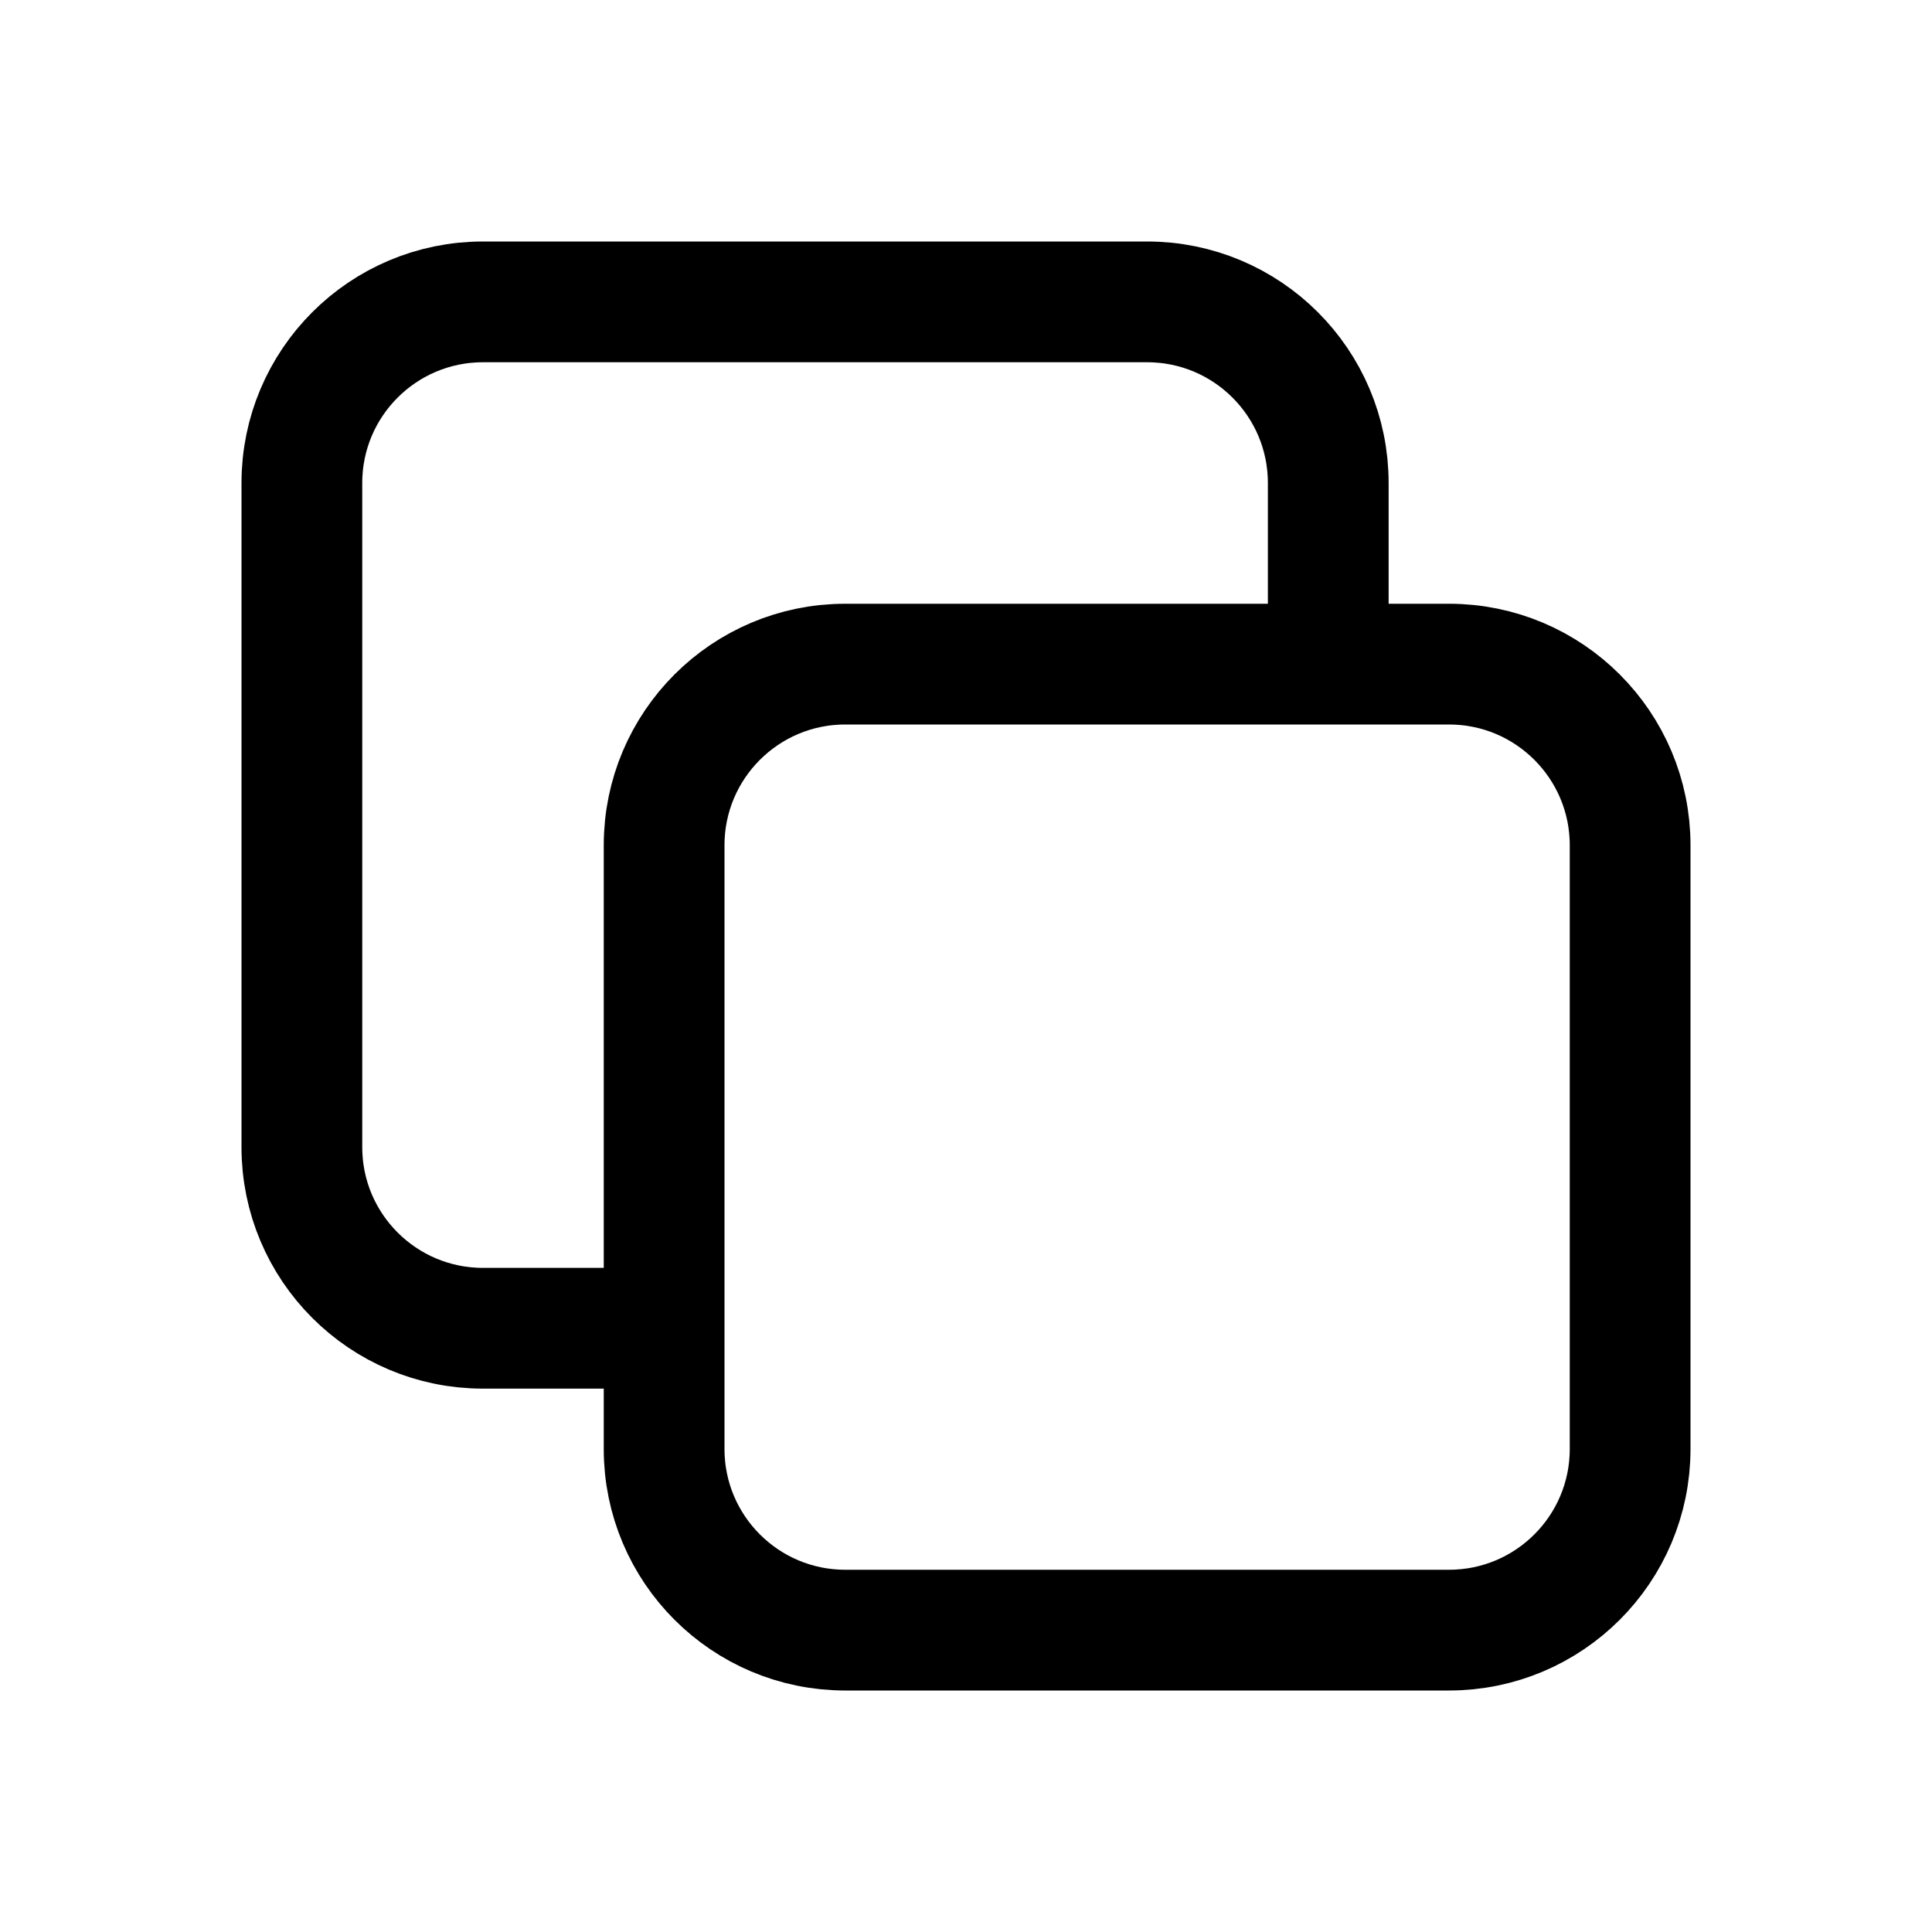
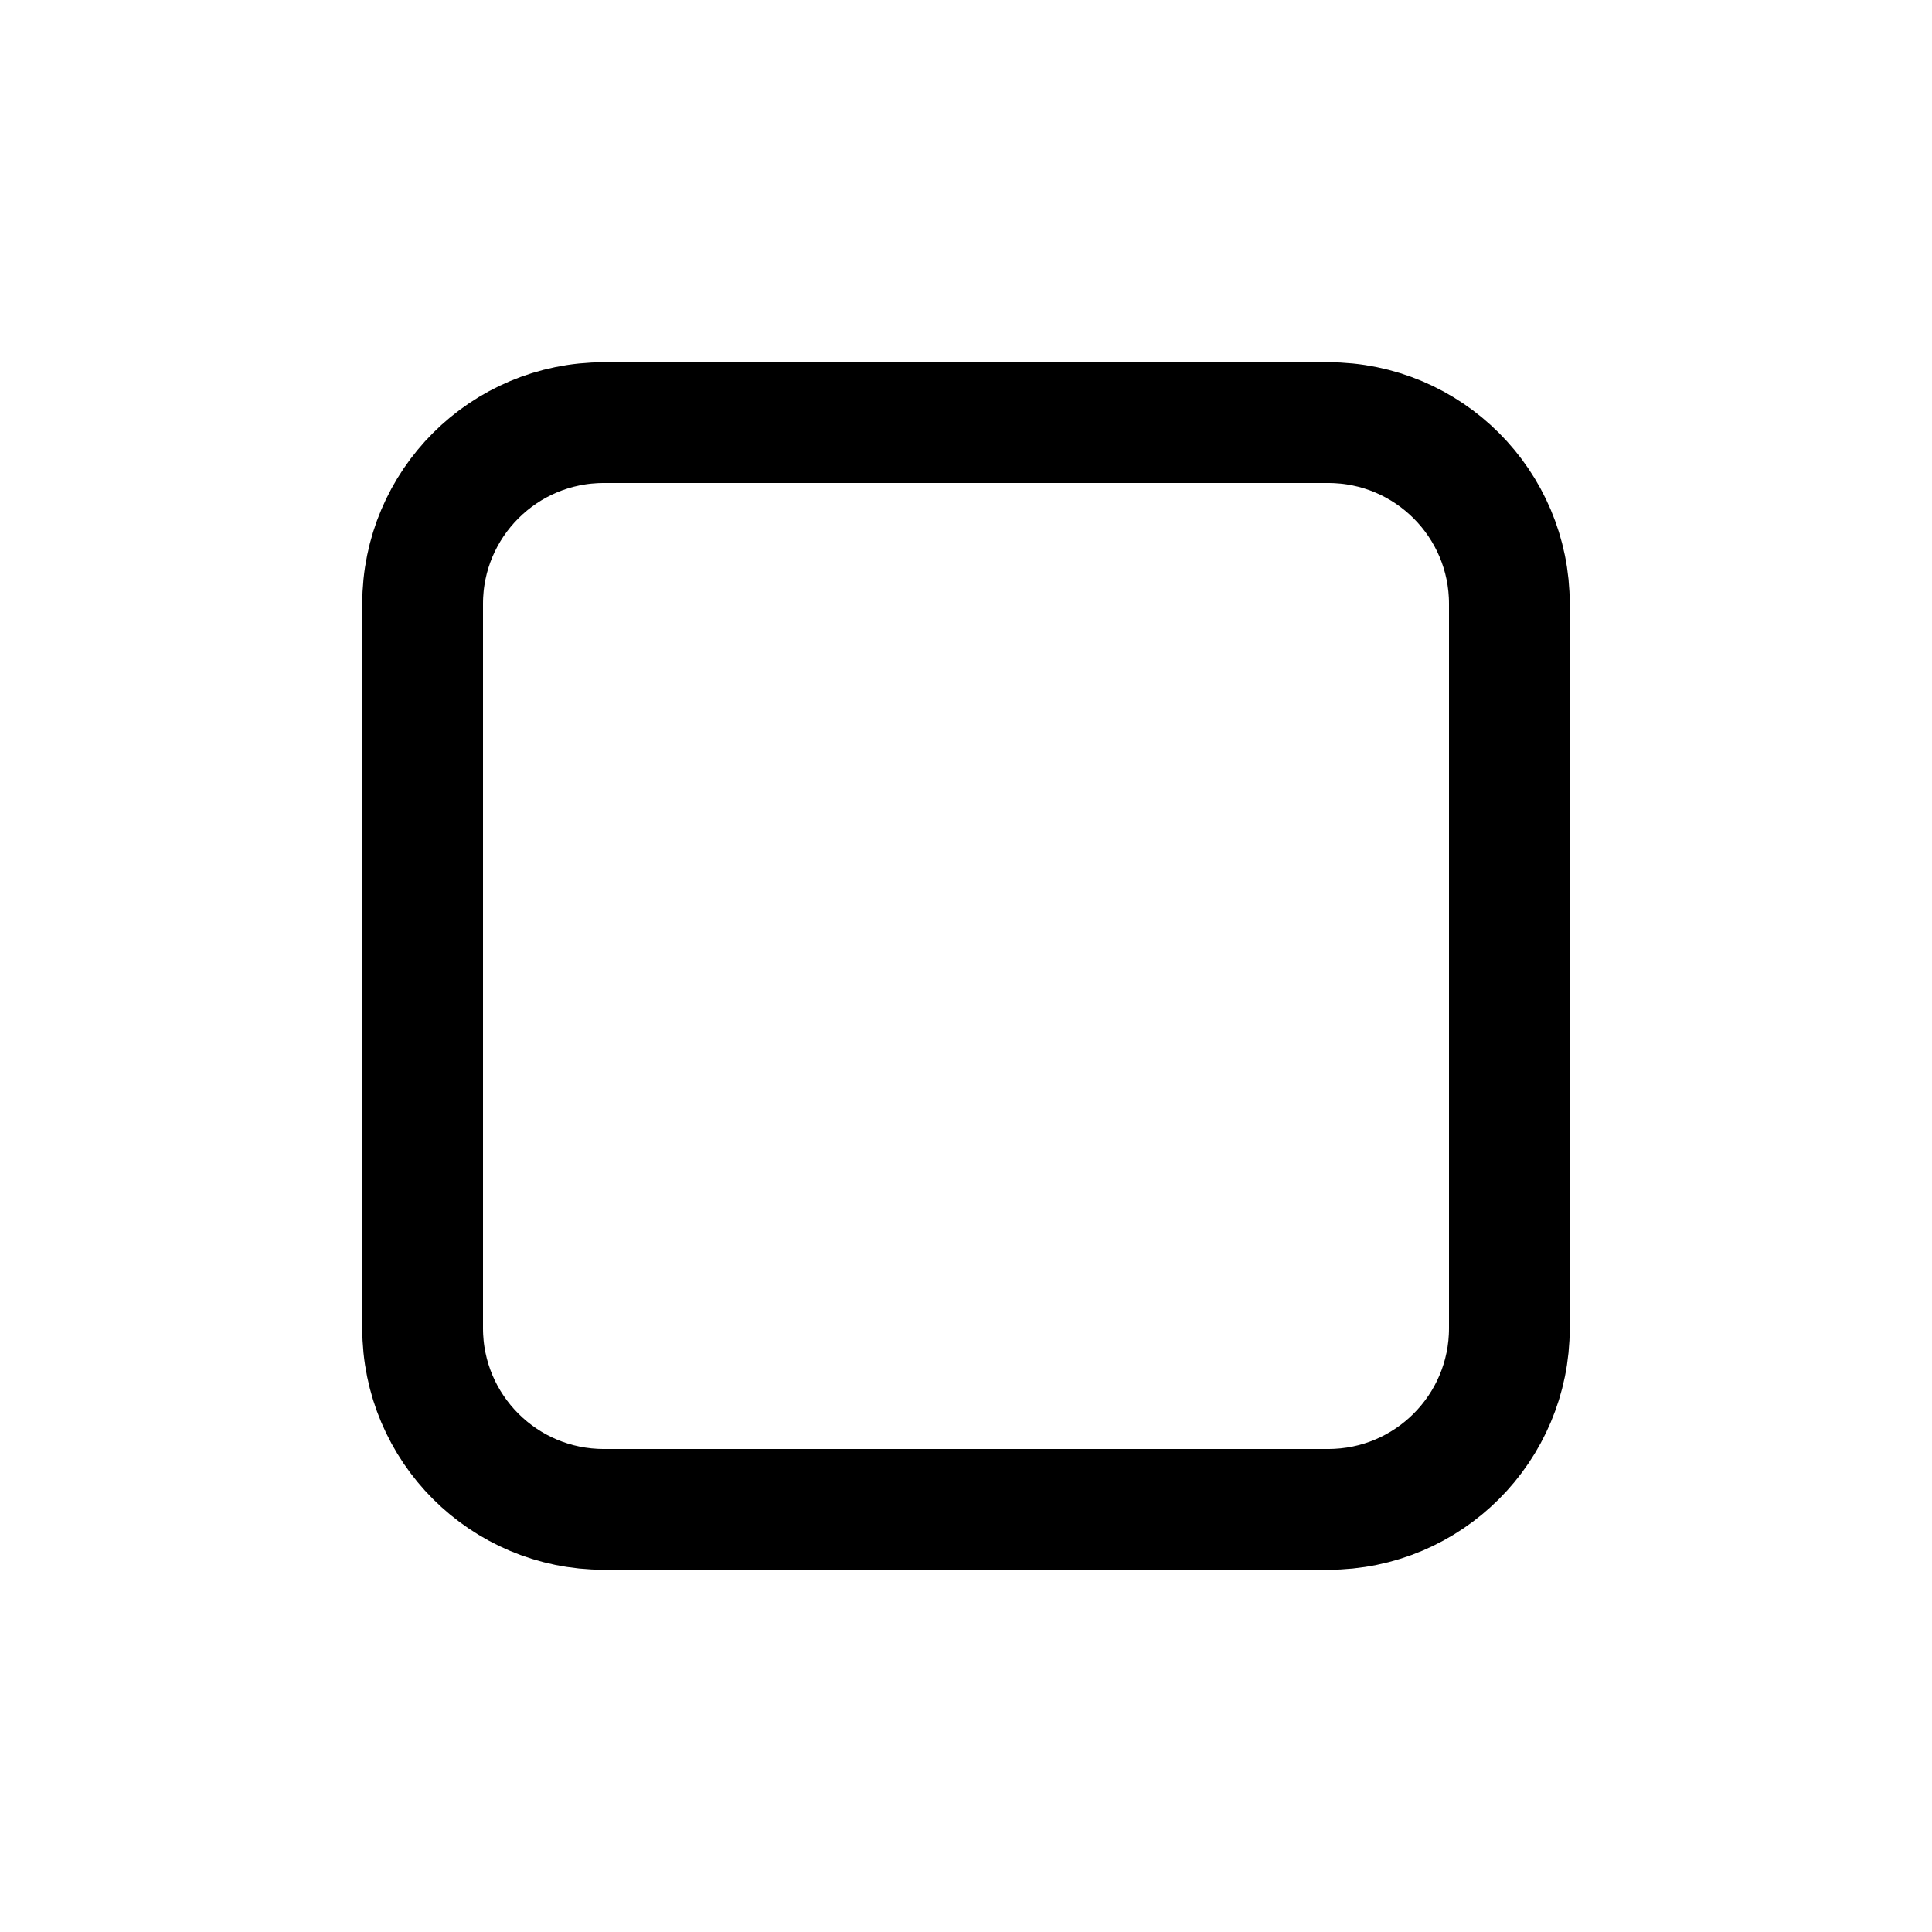
<svg xmlns="http://www.w3.org/2000/svg" fill="none" viewBox="0 0 24 24" stroke-width="1.5" stroke="currentColor" width="16" height="16">
-   <path stroke-linecap="round" stroke-linejoin="round" d="M16.5 8.25V6a2.25 2.25 0 0 0-2.25-2.25H6A2.25 2.25 0 0 0 3.75 6v8.25A2.25 2.25 0 0 0 6 16.5h2.25m8.25-8.25H18a2.25 2.25 0 0 1 2.25 2.25V18A2.25 2.25 0 0 1 18 20.25h-7.5A2.25 2.25 0 0 1 8.25 18v-1.5m8.25-8.25h-6a2.25 2.25 0 0 0-2.25 2.25v6" />
+   <path stroke-linecap="round" stroke-linejoin="round" d="M5.25 7.5A2.25 2.25 0 0 1 7.5 5.25h9a2.25 2.25 0 0 1 2.25 2.25v9a2.25 2.25 0 0 1-2.25 2.25h-9a2.25 2.25 0 0 1-2.25-2.25v-9Z" />
</svg>
